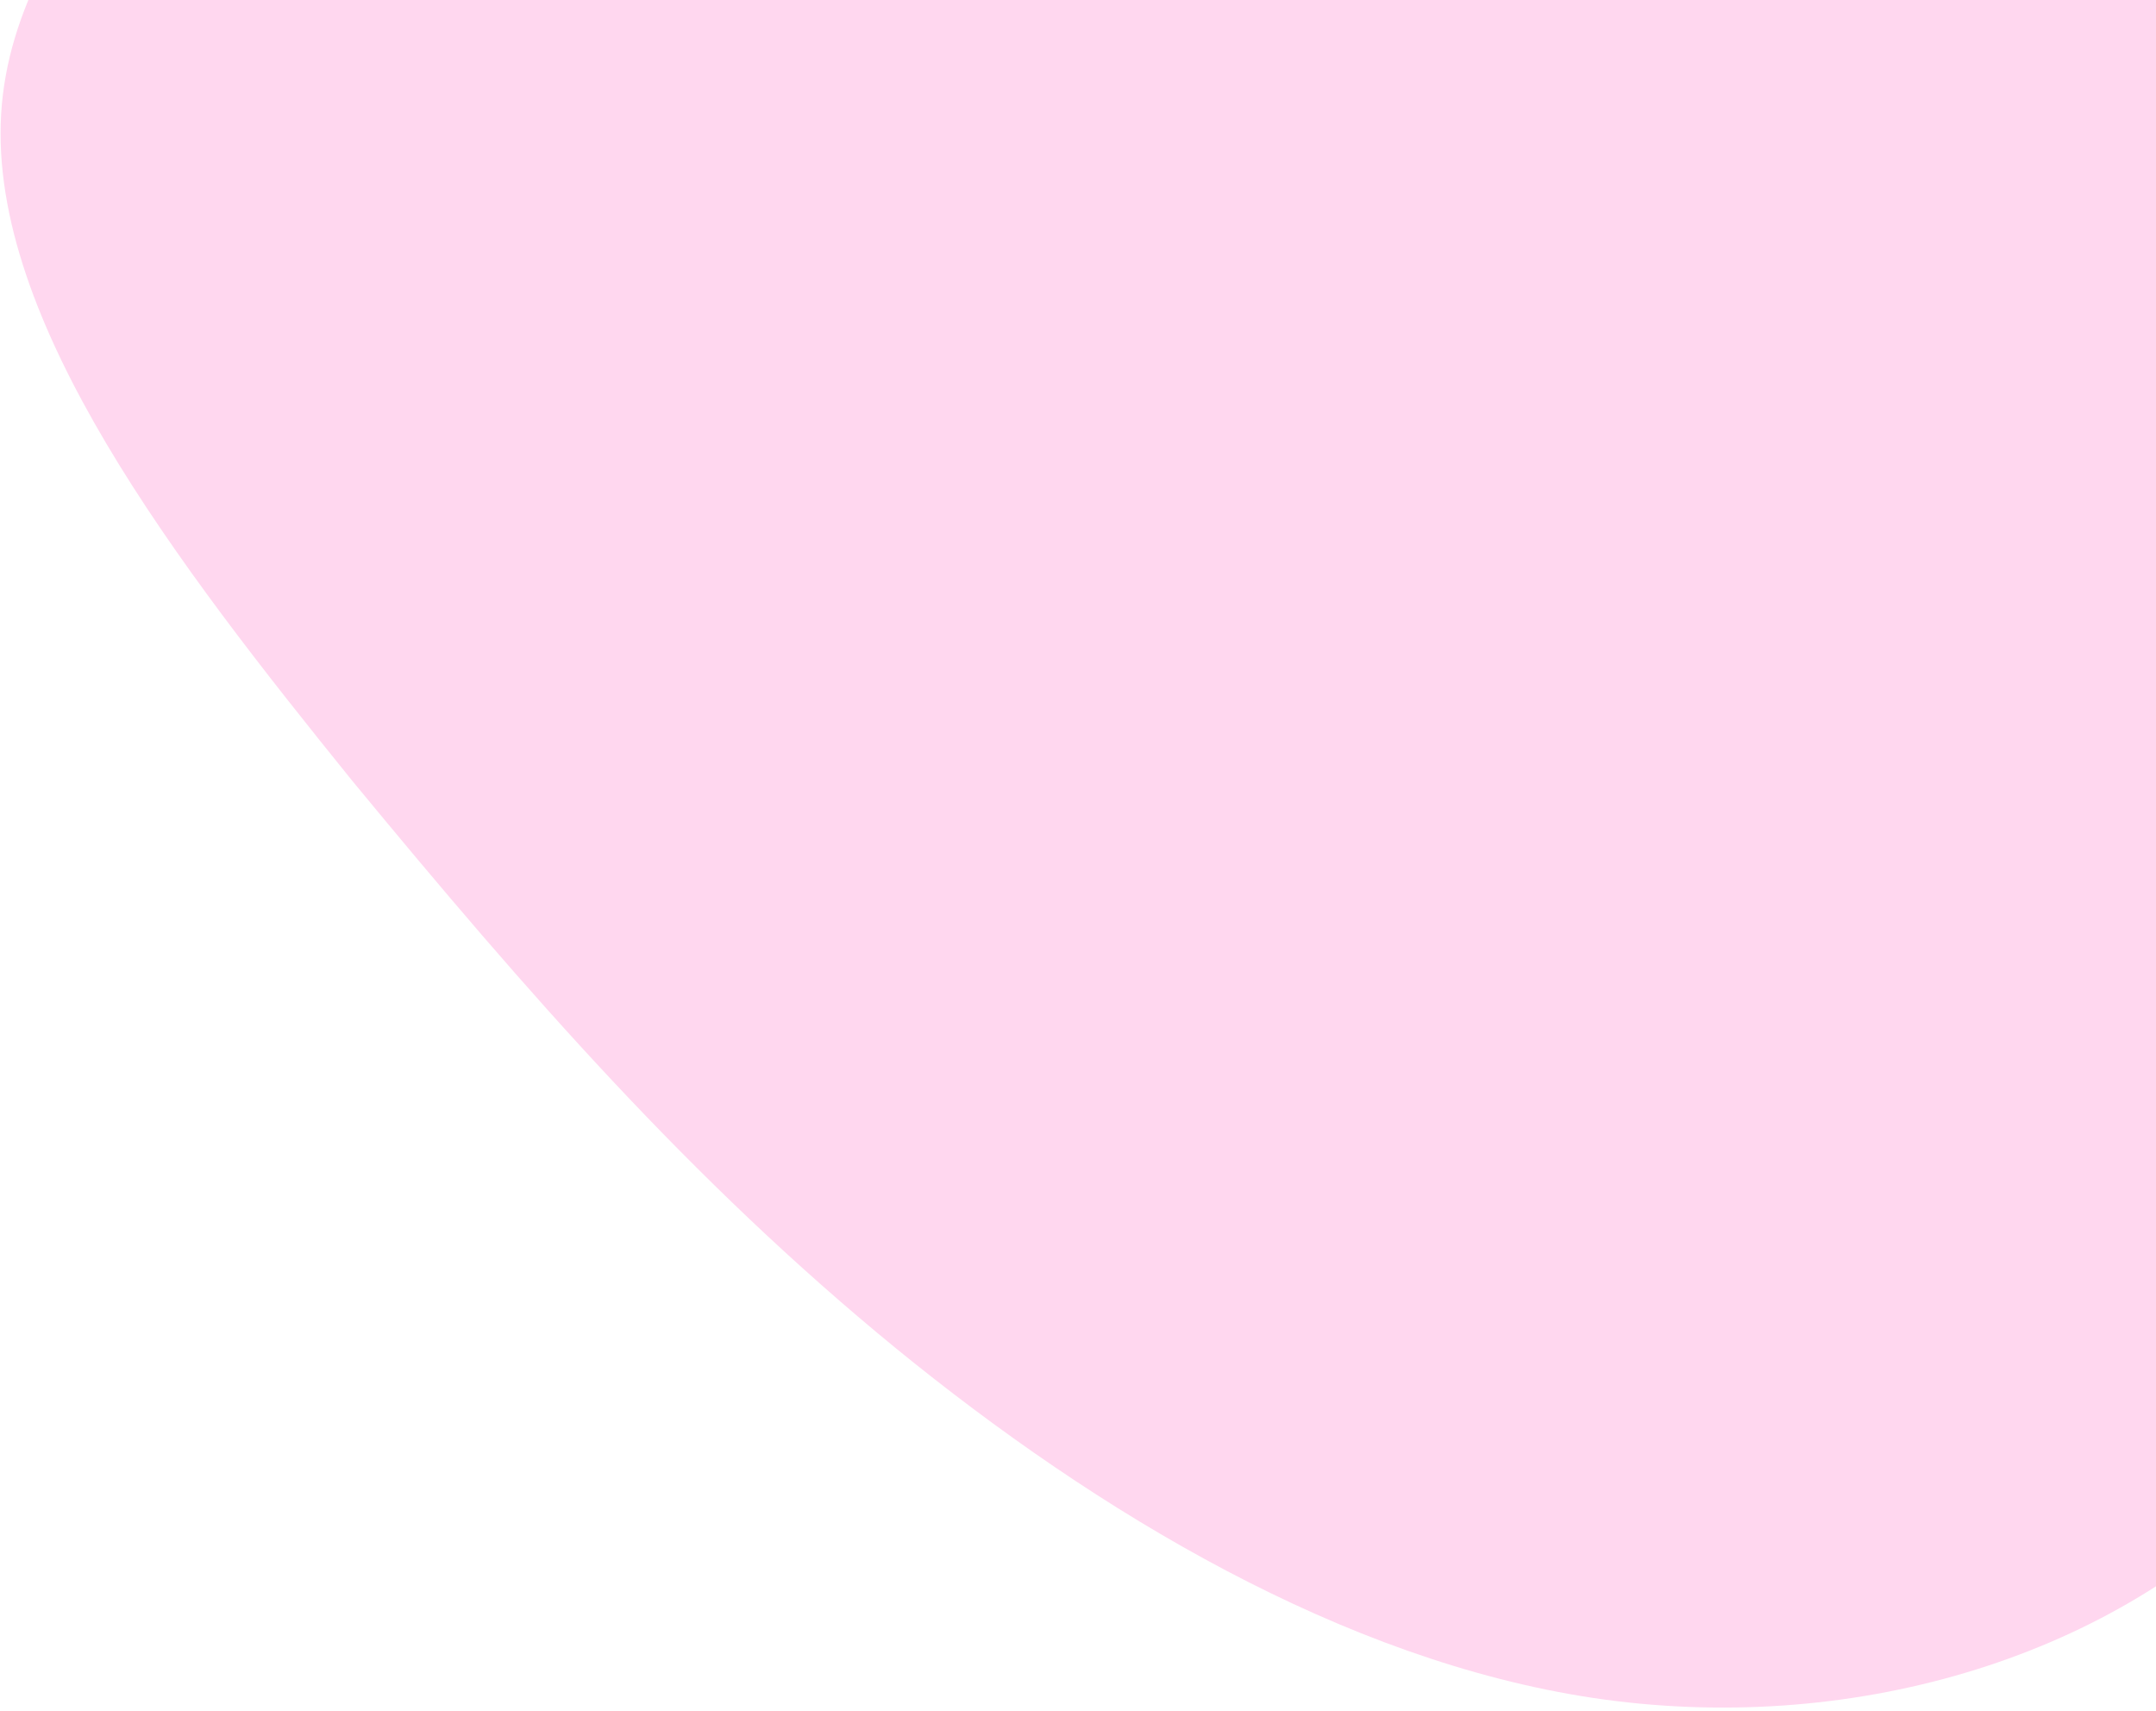
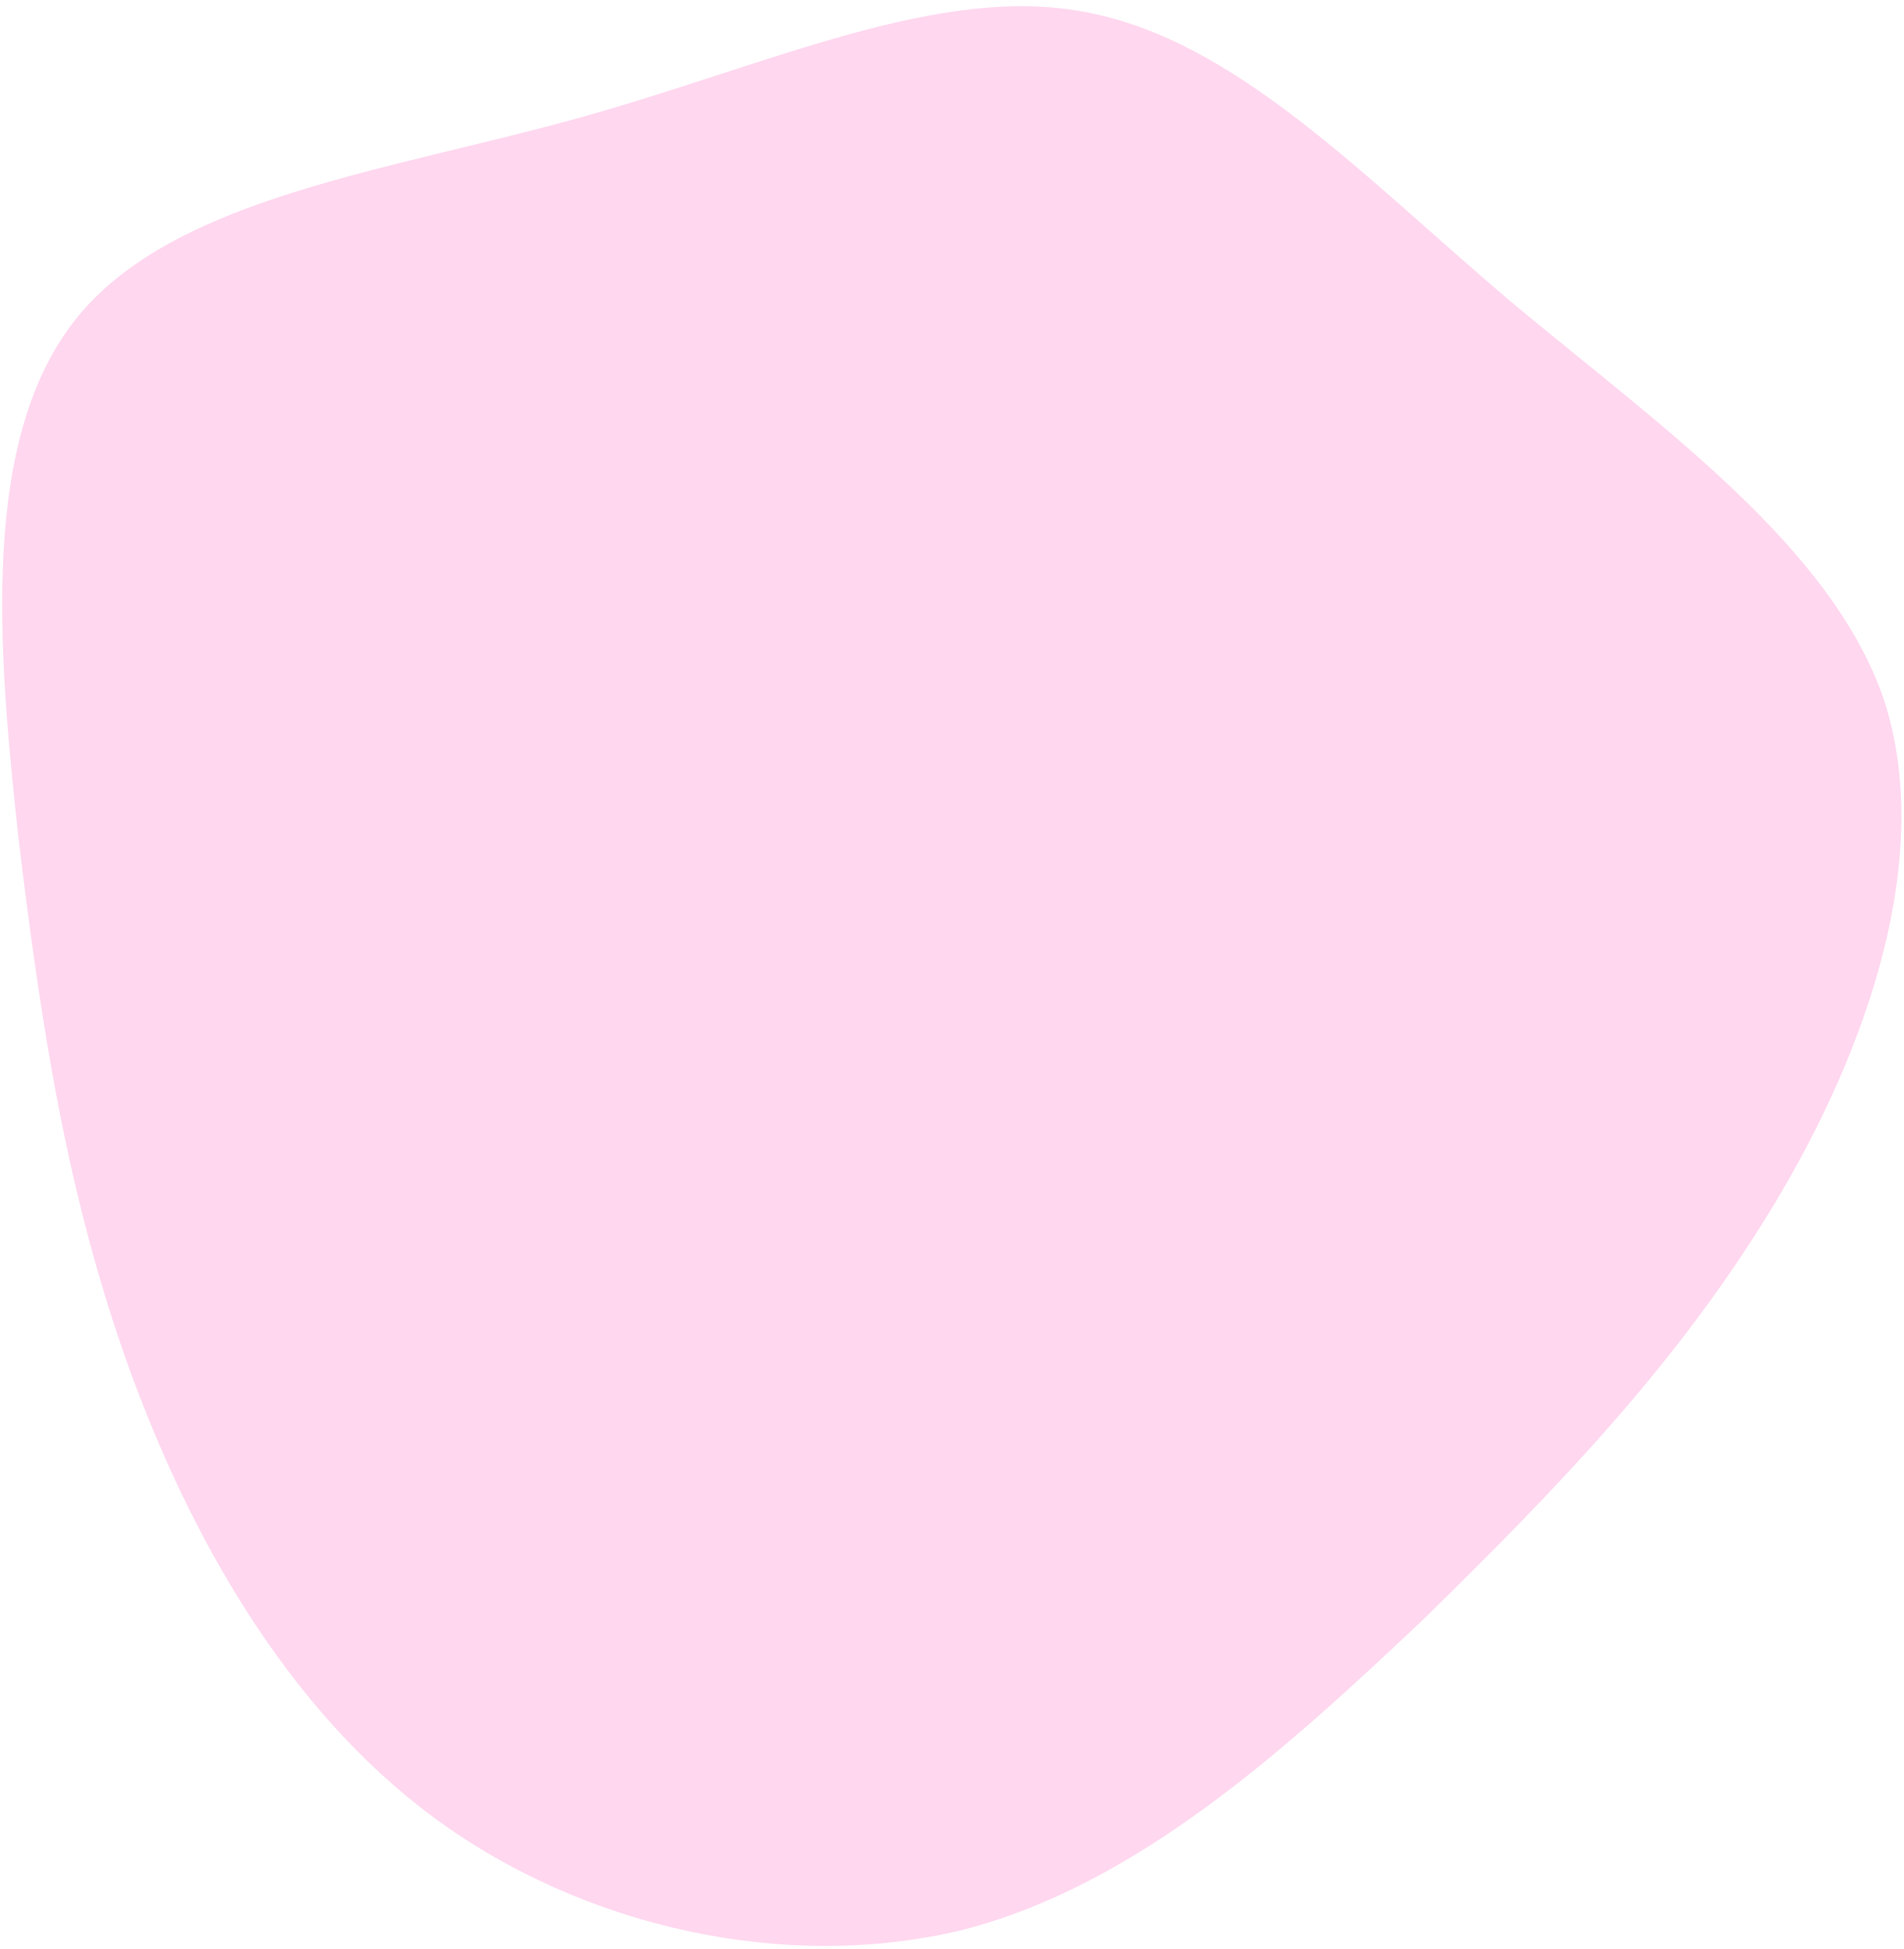
- <svg xmlns="http://www.w3.org/2000/svg" width="673" height="534" viewBox="0 0 673 534" fill="none">
-   <path d="M806.314 32.682C812.886 111.964 802.186 183.368 788.839 258.947C774.028 334.415 756.665 415.524 707.521 467.226C657.597 518.138 576.766 541.898 497.281 530.017C419.26 518.247 342.679 472.301 279.59 420.816C215.721 368.542 164.563 309.941 110.003 243.786C55.348 176.165 -3.489 100.202 0.359 35.572C4.207 -29.058 71.522 -81.567 123.902 -139.587C176.283 -197.608 214.416 -261.818 272.281 -280.03C330.83 -298.92 407.552 -273.389 490.346 -255.42C573.825 -238.128 662.005 -227.044 718.266 -179.726C774.621 -130.941 799.836 -45.135 806.314 32.682Z" fill="#FFD7EF" />
+ <svg xmlns="http://www.w3.org/2000/svg" width="250" height="256" viewBox="0 0 250 256" fill="none">
+   <path d="M232.928 158.325C220.264 179.276 204.278 195.723 186.799 212.838C168.937 229.71 149.342 247.634 126.354 253.509C103.296 259.072 76.674 253.283 56.931 238.702C37.571 224.362 24.848 201.614 16.856 179.436C8.793 156.945 5.389 134.711 2.426 110.076C-0.295 85.058 -2.646 57.326 10.215 41.589C23.076 25.851 51.22 22.421 76.254 15.424C101.287 8.426 123.523 -2.208 142.801 1.632C162.39 5.402 178.879 23.023 198.423 39.621C218.279 56.148 240.565 71.796 247.436 91.928C254.065 112.444 245.35 137.758 232.928 158.325Z" fill="#FFD7EF" />
</svg>
